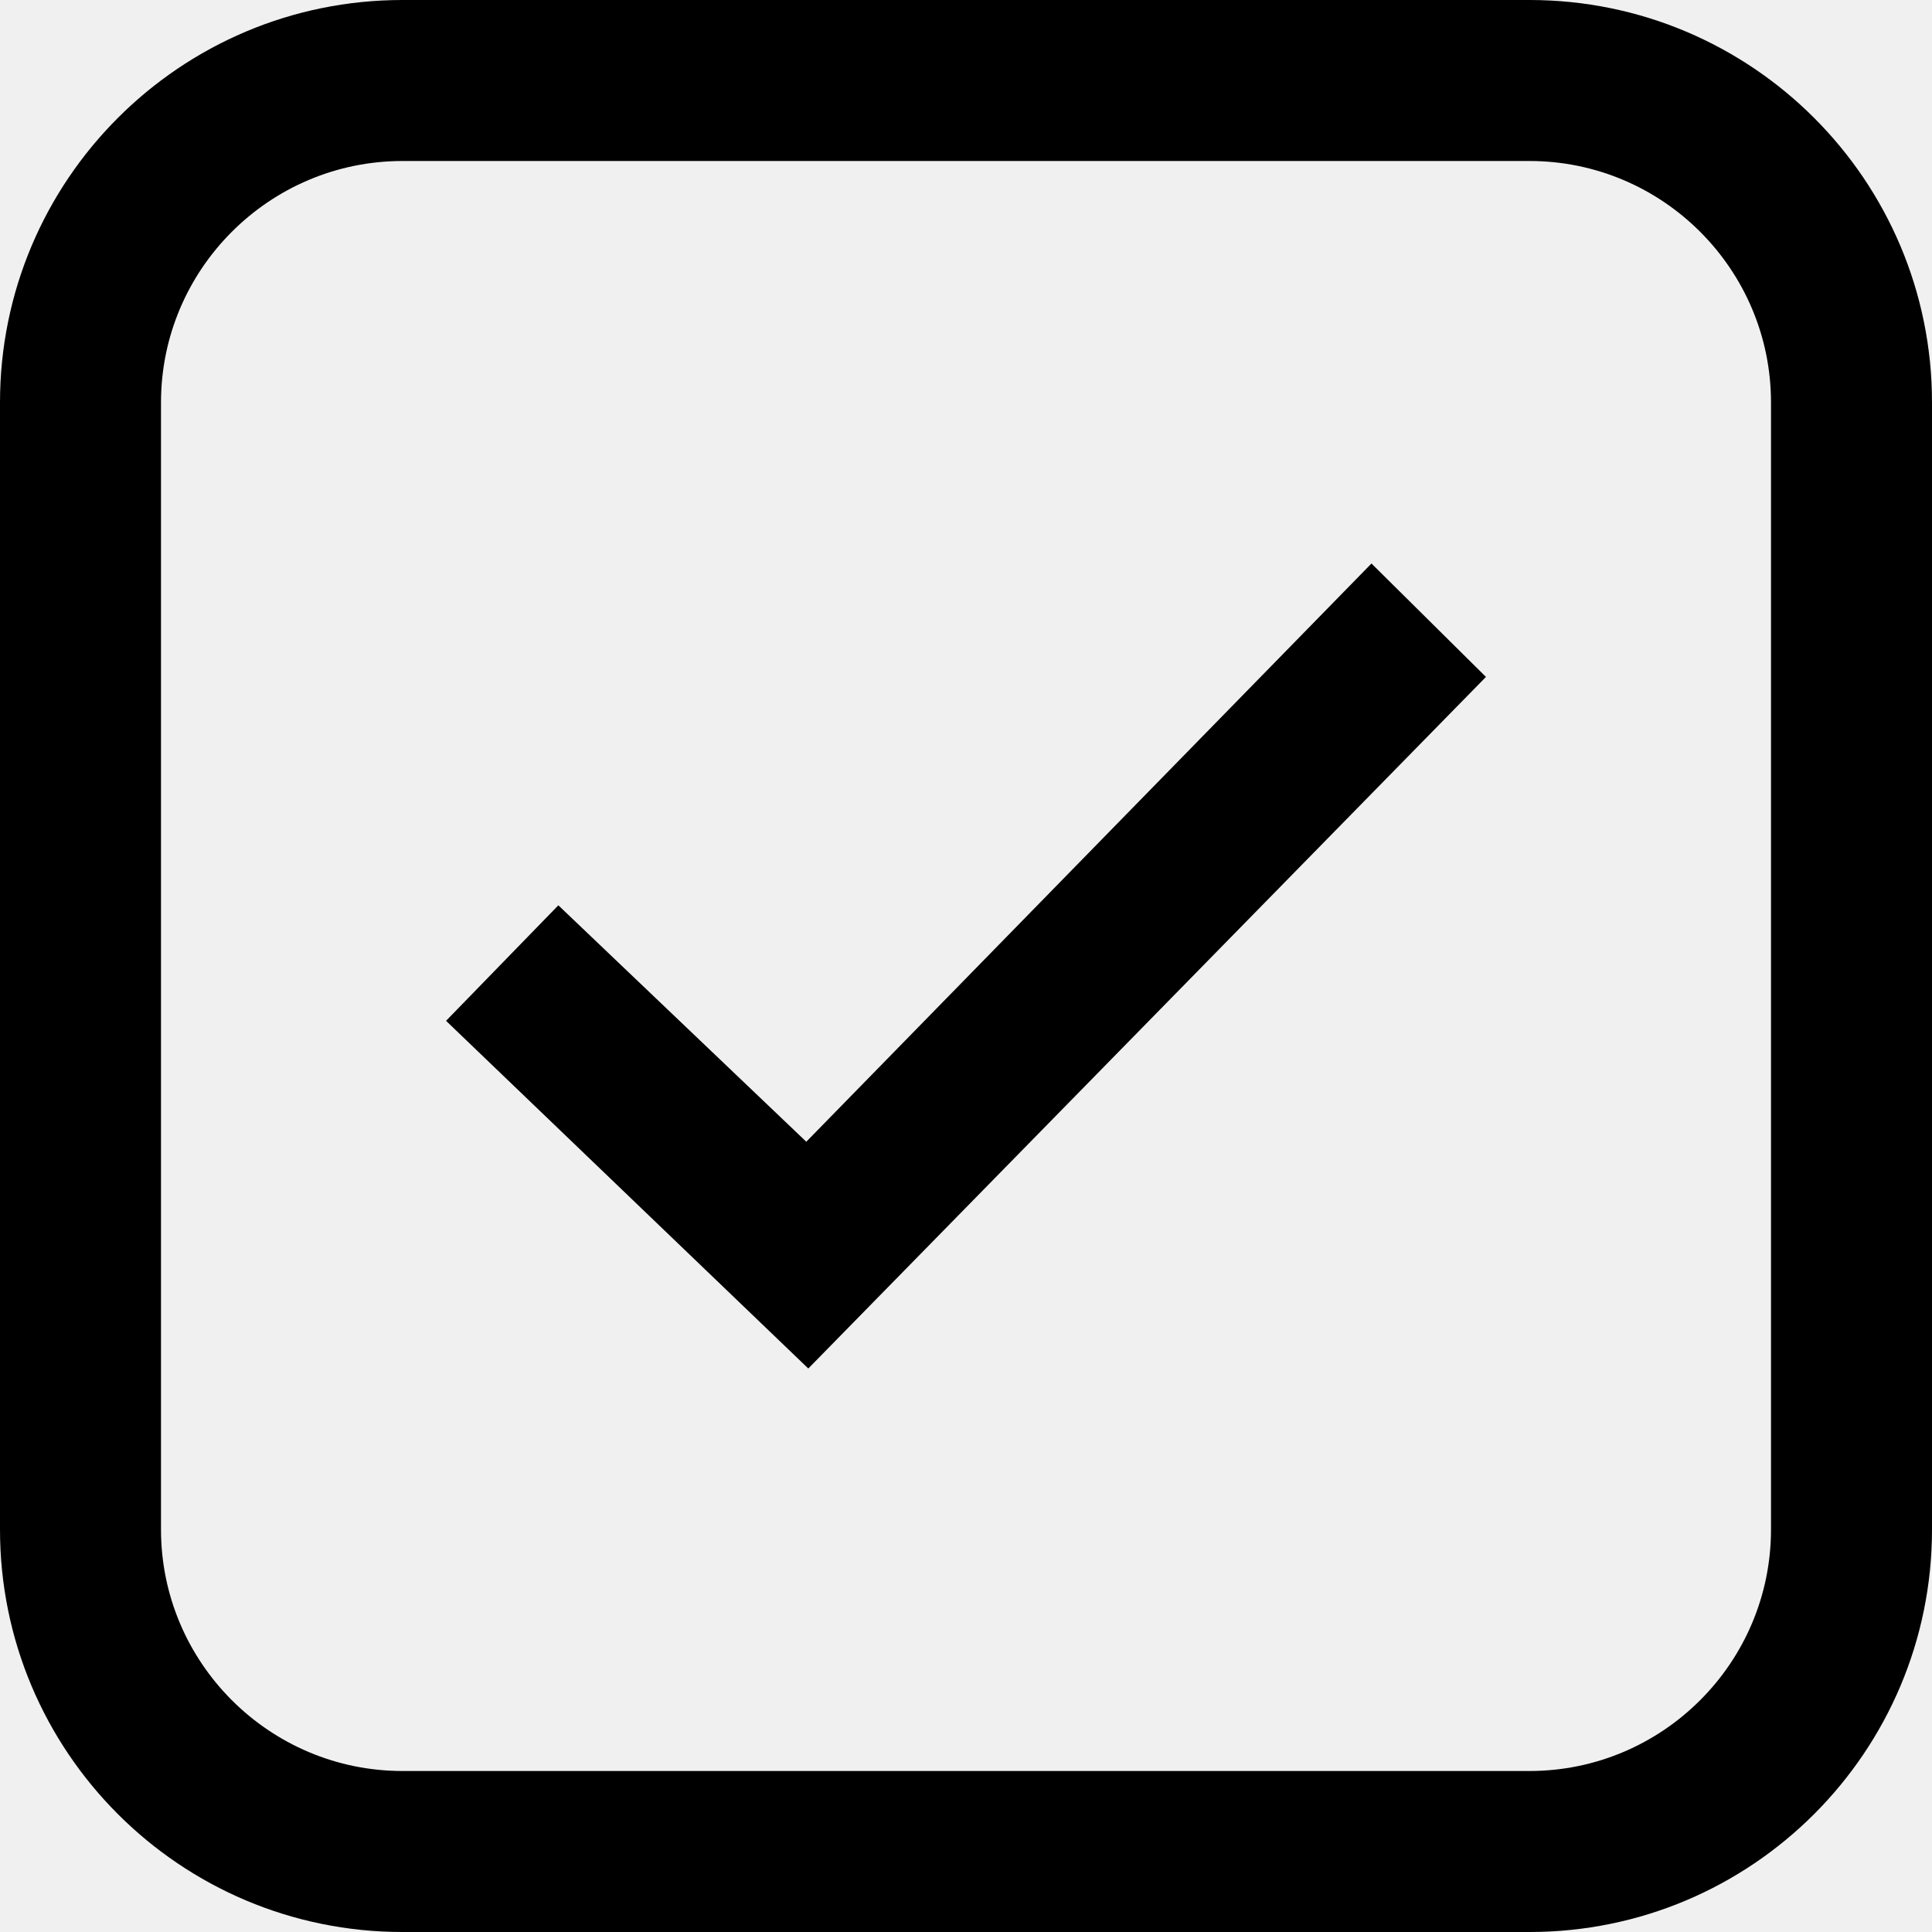
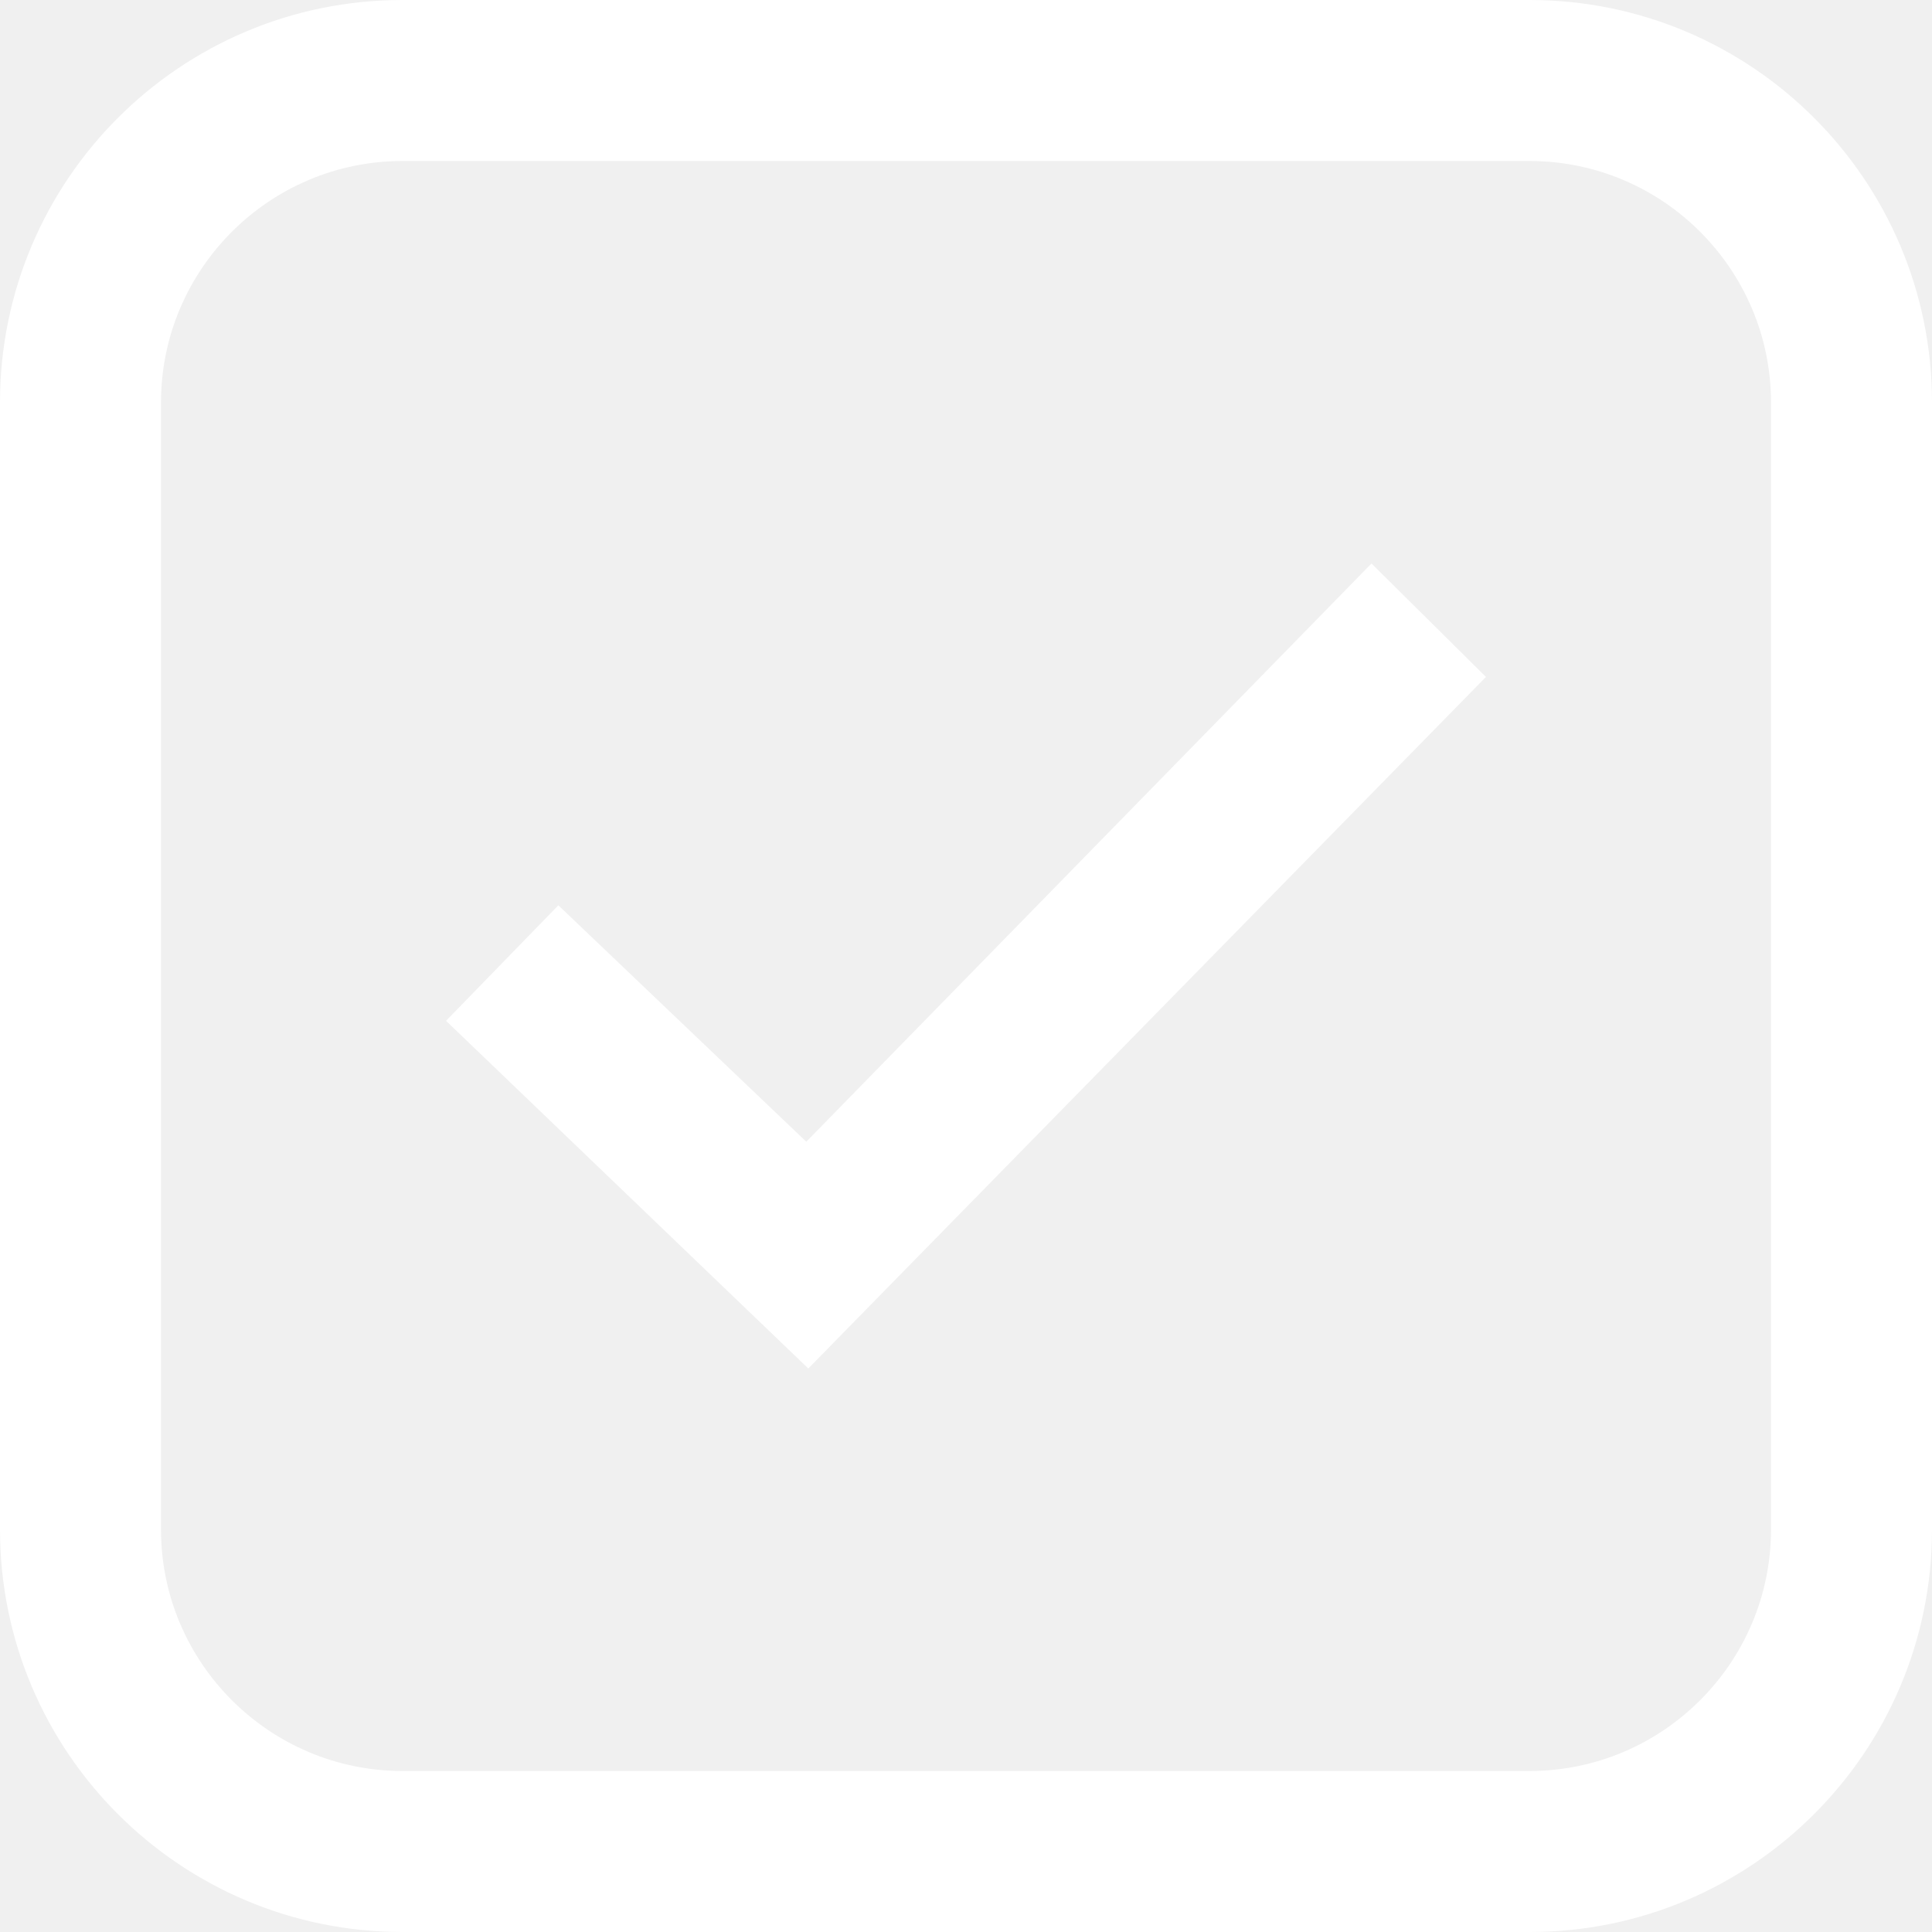
<svg xmlns="http://www.w3.org/2000/svg" width="24" height="24" viewBox="0 0 24 24">
-   <path d="M10.041 17l-4.5-4.319 1.395-1.435 3.08 2.937 7.021-7.183 1.422 1.409-8.418 8.591zm-5.041-15c-1.654 0-3 1.346-3 3v14c0 1.654 1.346 3 3 3h14c1.654 0 3-1.346 3-3v-14c0-1.654-1.346-3-3-3h-14zm19 3v14c0 2.761-2.238 5-5 5h-14c-2.762 0-5-2.239-5-5v-14c0-2.761 2.238-5 5-5h14c2.762 0 5 2.239 5 5z" />
+   <path d="M10.041 17l-4.5-4.319 1.395-1.435 3.08 2.937 7.021-7.183 1.422 1.409-8.418 8.591zm-5.041-15c-1.654 0-3 1.346-3 3v14c0 1.654 1.346 3 3 3h14c1.654 0 3-1.346 3-3v-14c0-1.654-1.346-3-3-3h-14zm19 3v14c0 2.761-2.238 5-5 5h-14c-2.762 0-5-2.239-5-5v-14c0-2.761 2.238-5 5-5h14c2.762 0 5 2.239 5 5z" fill="white" />
</svg>
